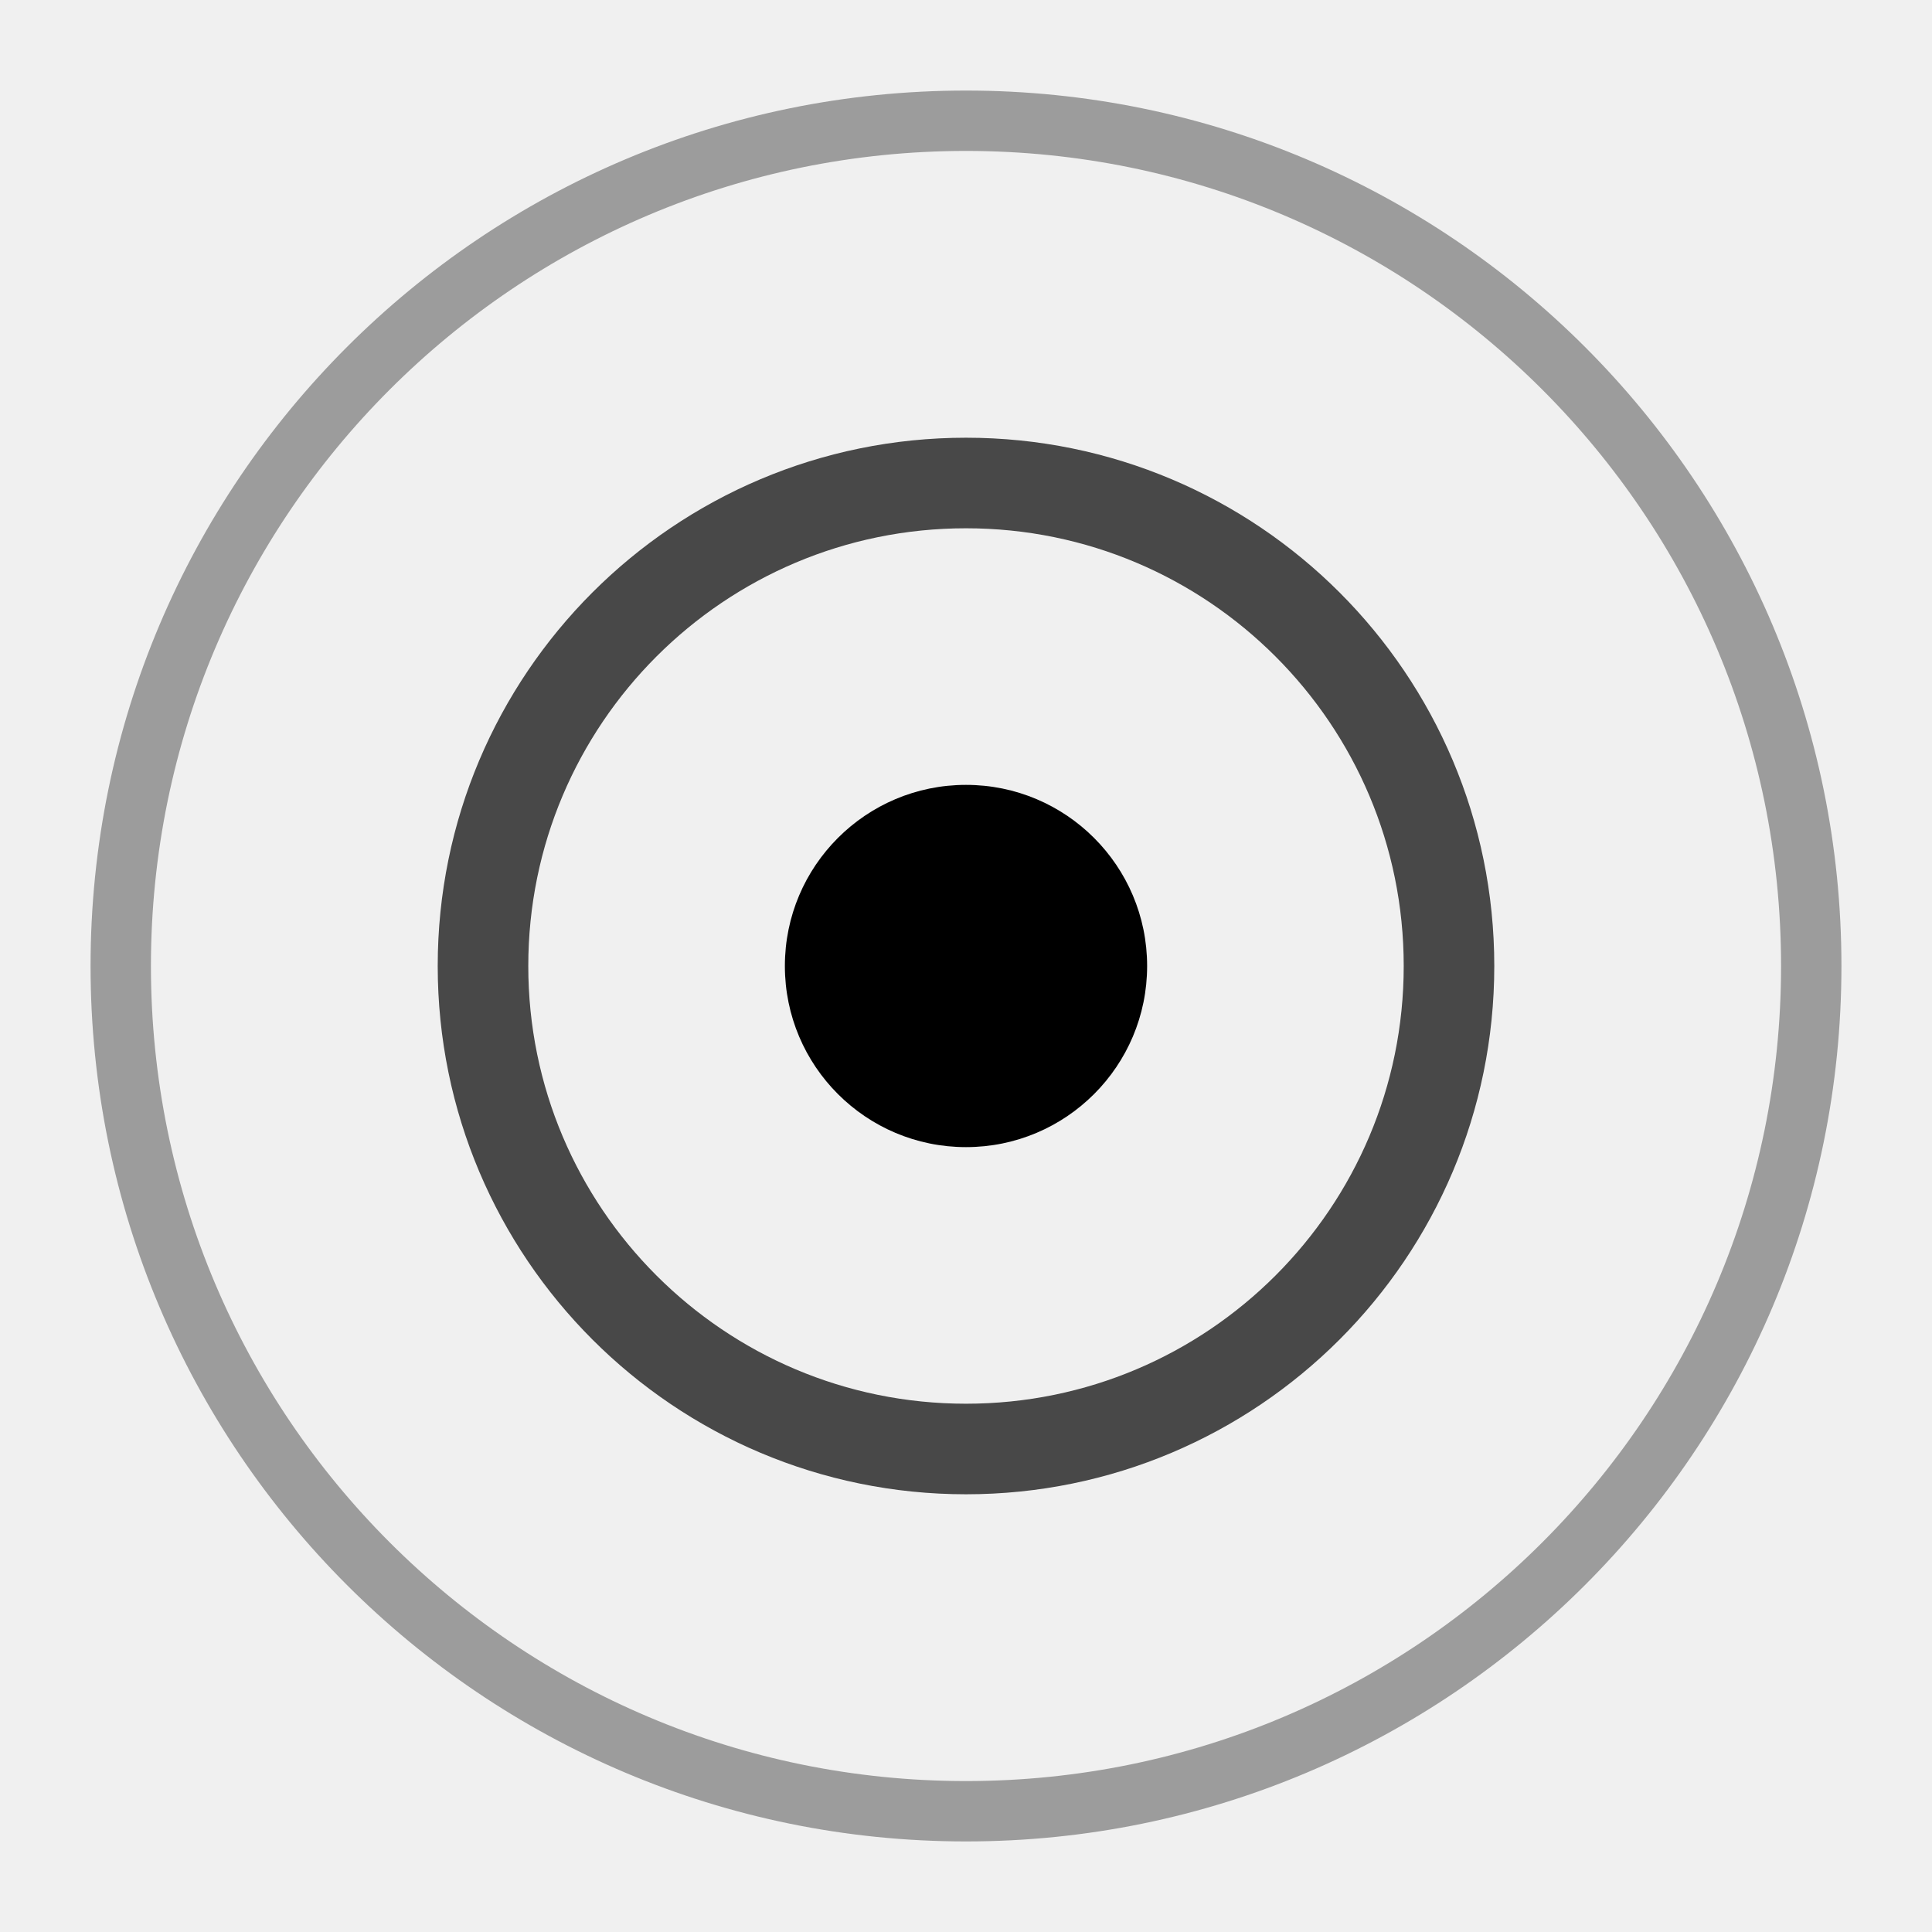
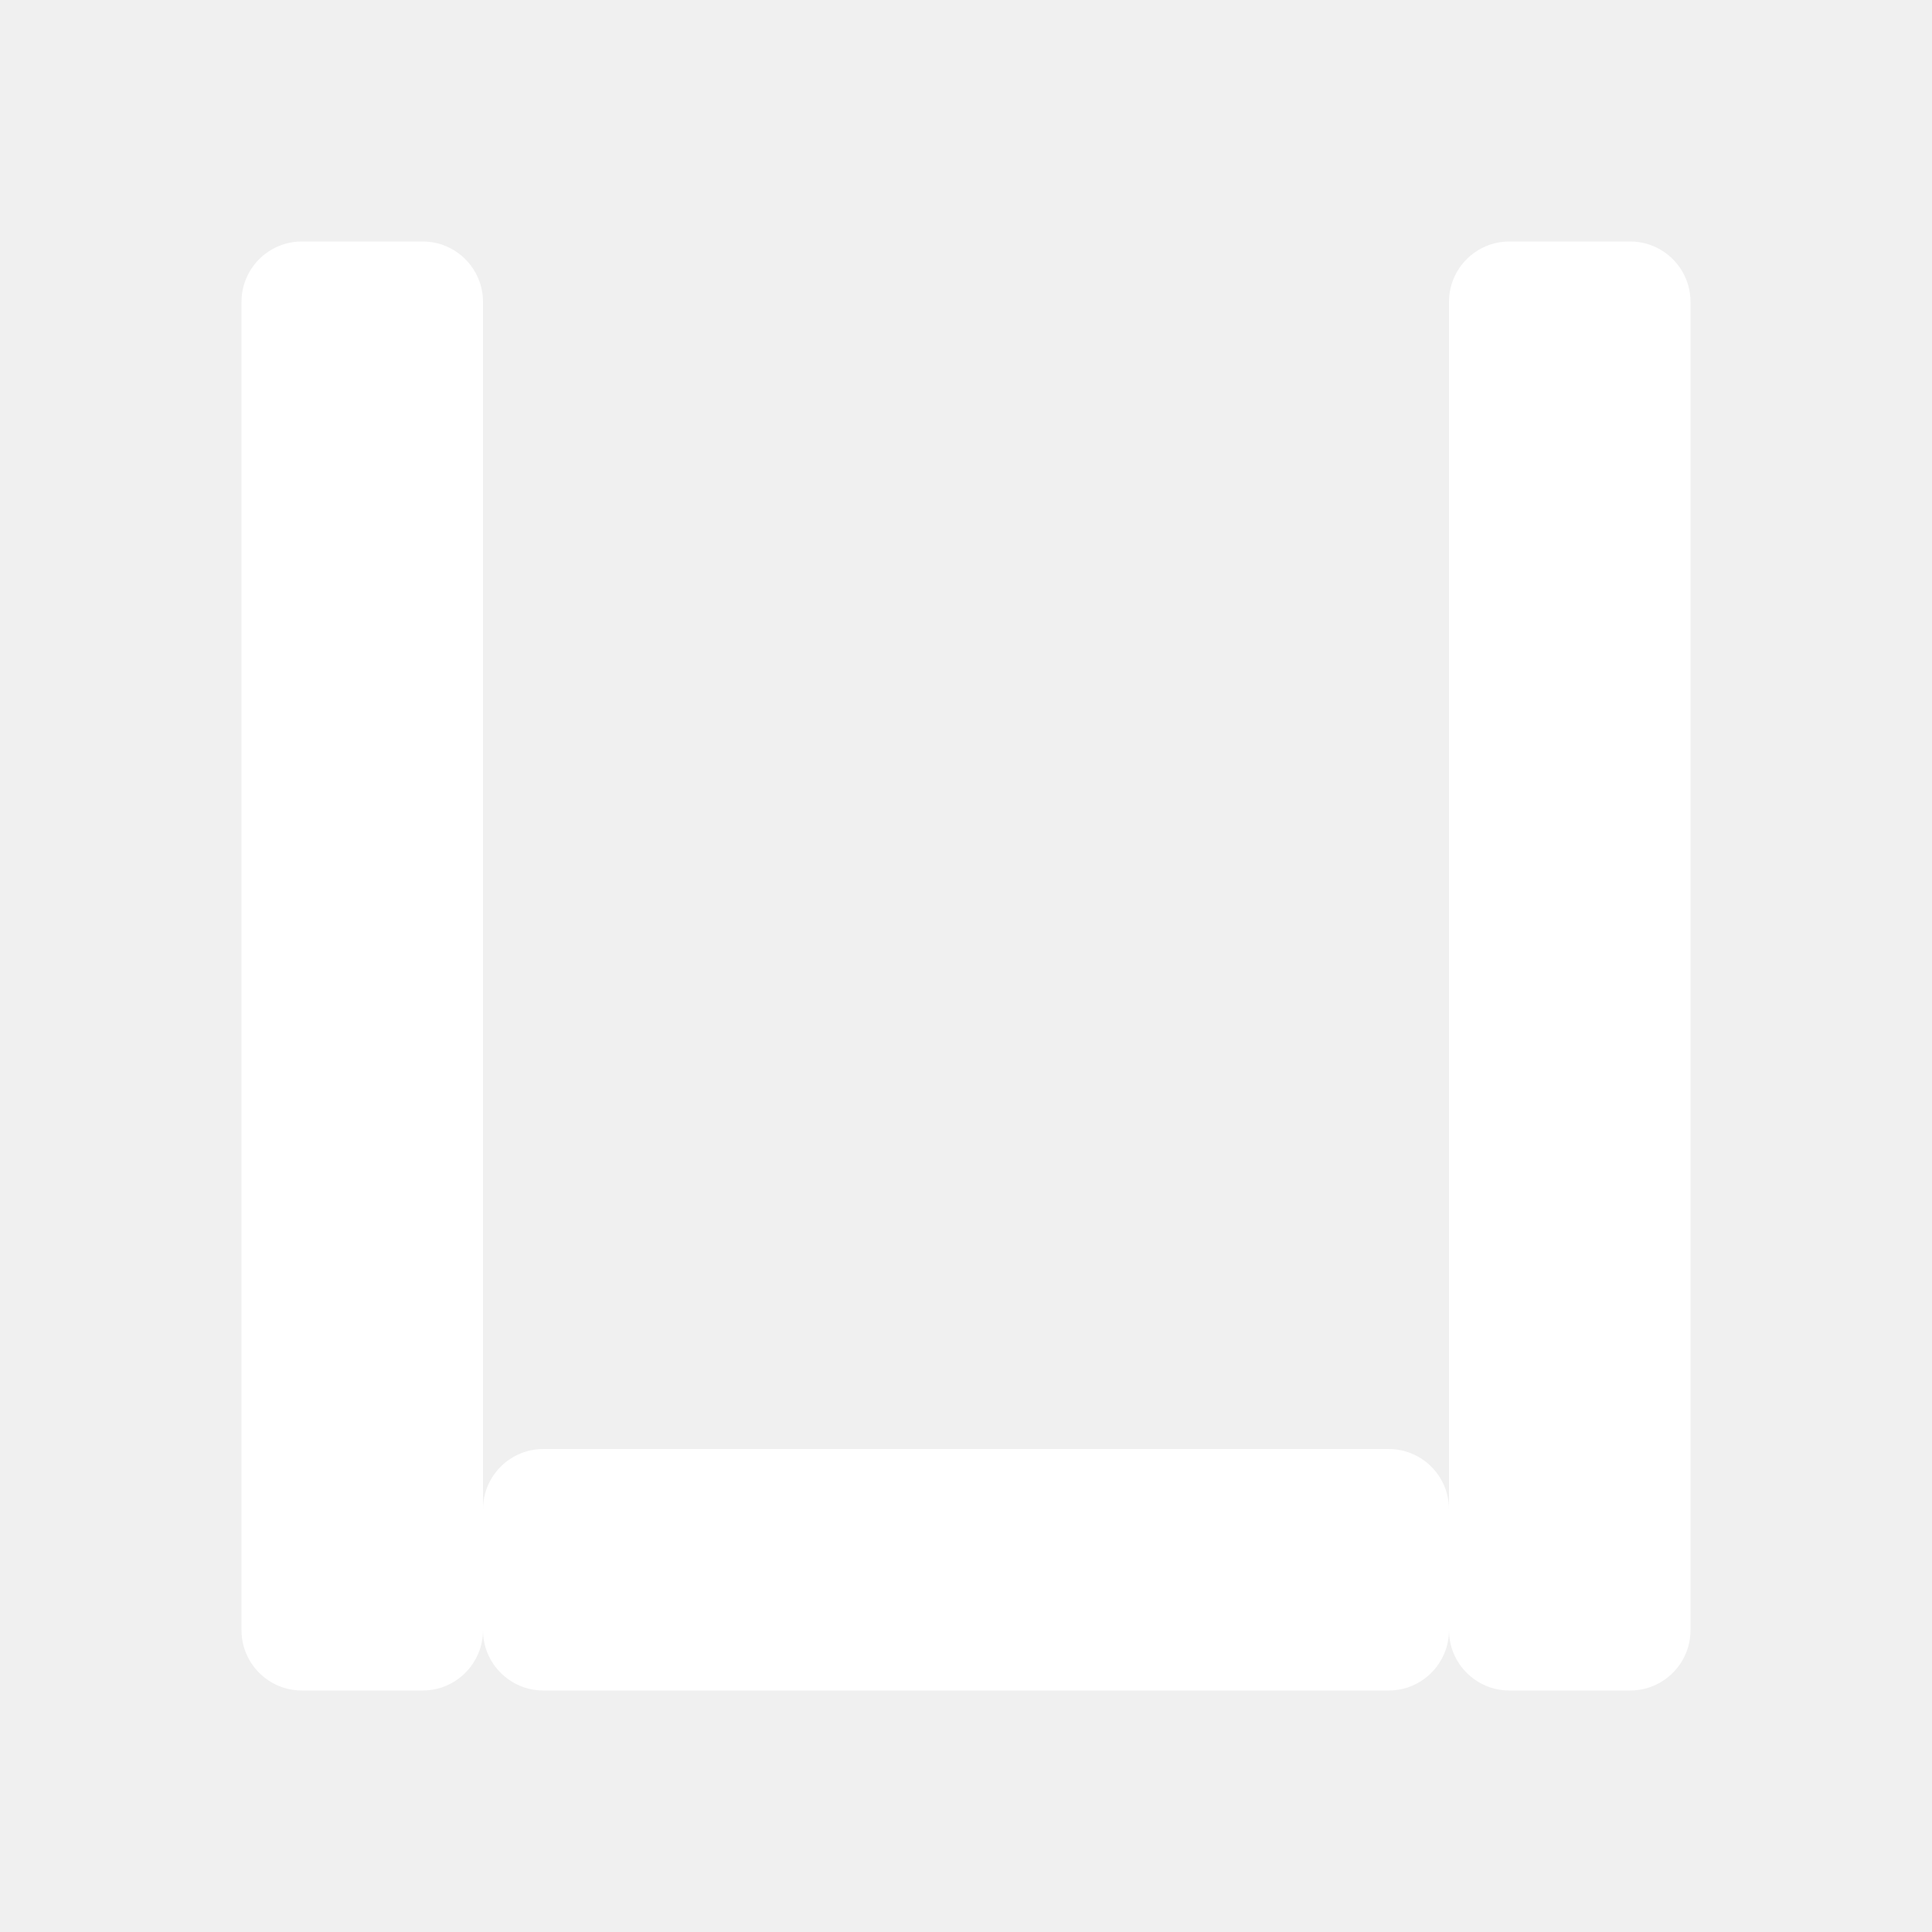
- <svg xmlns="http://www.w3.org/2000/svg" viewBox="0 0 32 32" fill="none">
-   <circle cx="16" cy="16" r="3" fill="#000" />
-   <circle cx="16" cy="16" r="8" stroke="#000" stroke-width="1.5" fill="none" opacity=".7" />
-   <circle cx="16" cy="16" r="14" stroke="#000" stroke-width="1" fill="none" opacity=".35" />
+ <svg xmlns="http://www.w3.org/2000/svg" viewBox="0 0 32 32">
+   <rect x="4" y="4" width="4" height="24" rx="1" fill="#fff" />
+   <rect x="8" y="24" width="16" height="4" rx="1" fill="#fff" />
+   <rect x="24" y="4" width="4" height="24" rx="1" fill="#fff" />
</svg>
